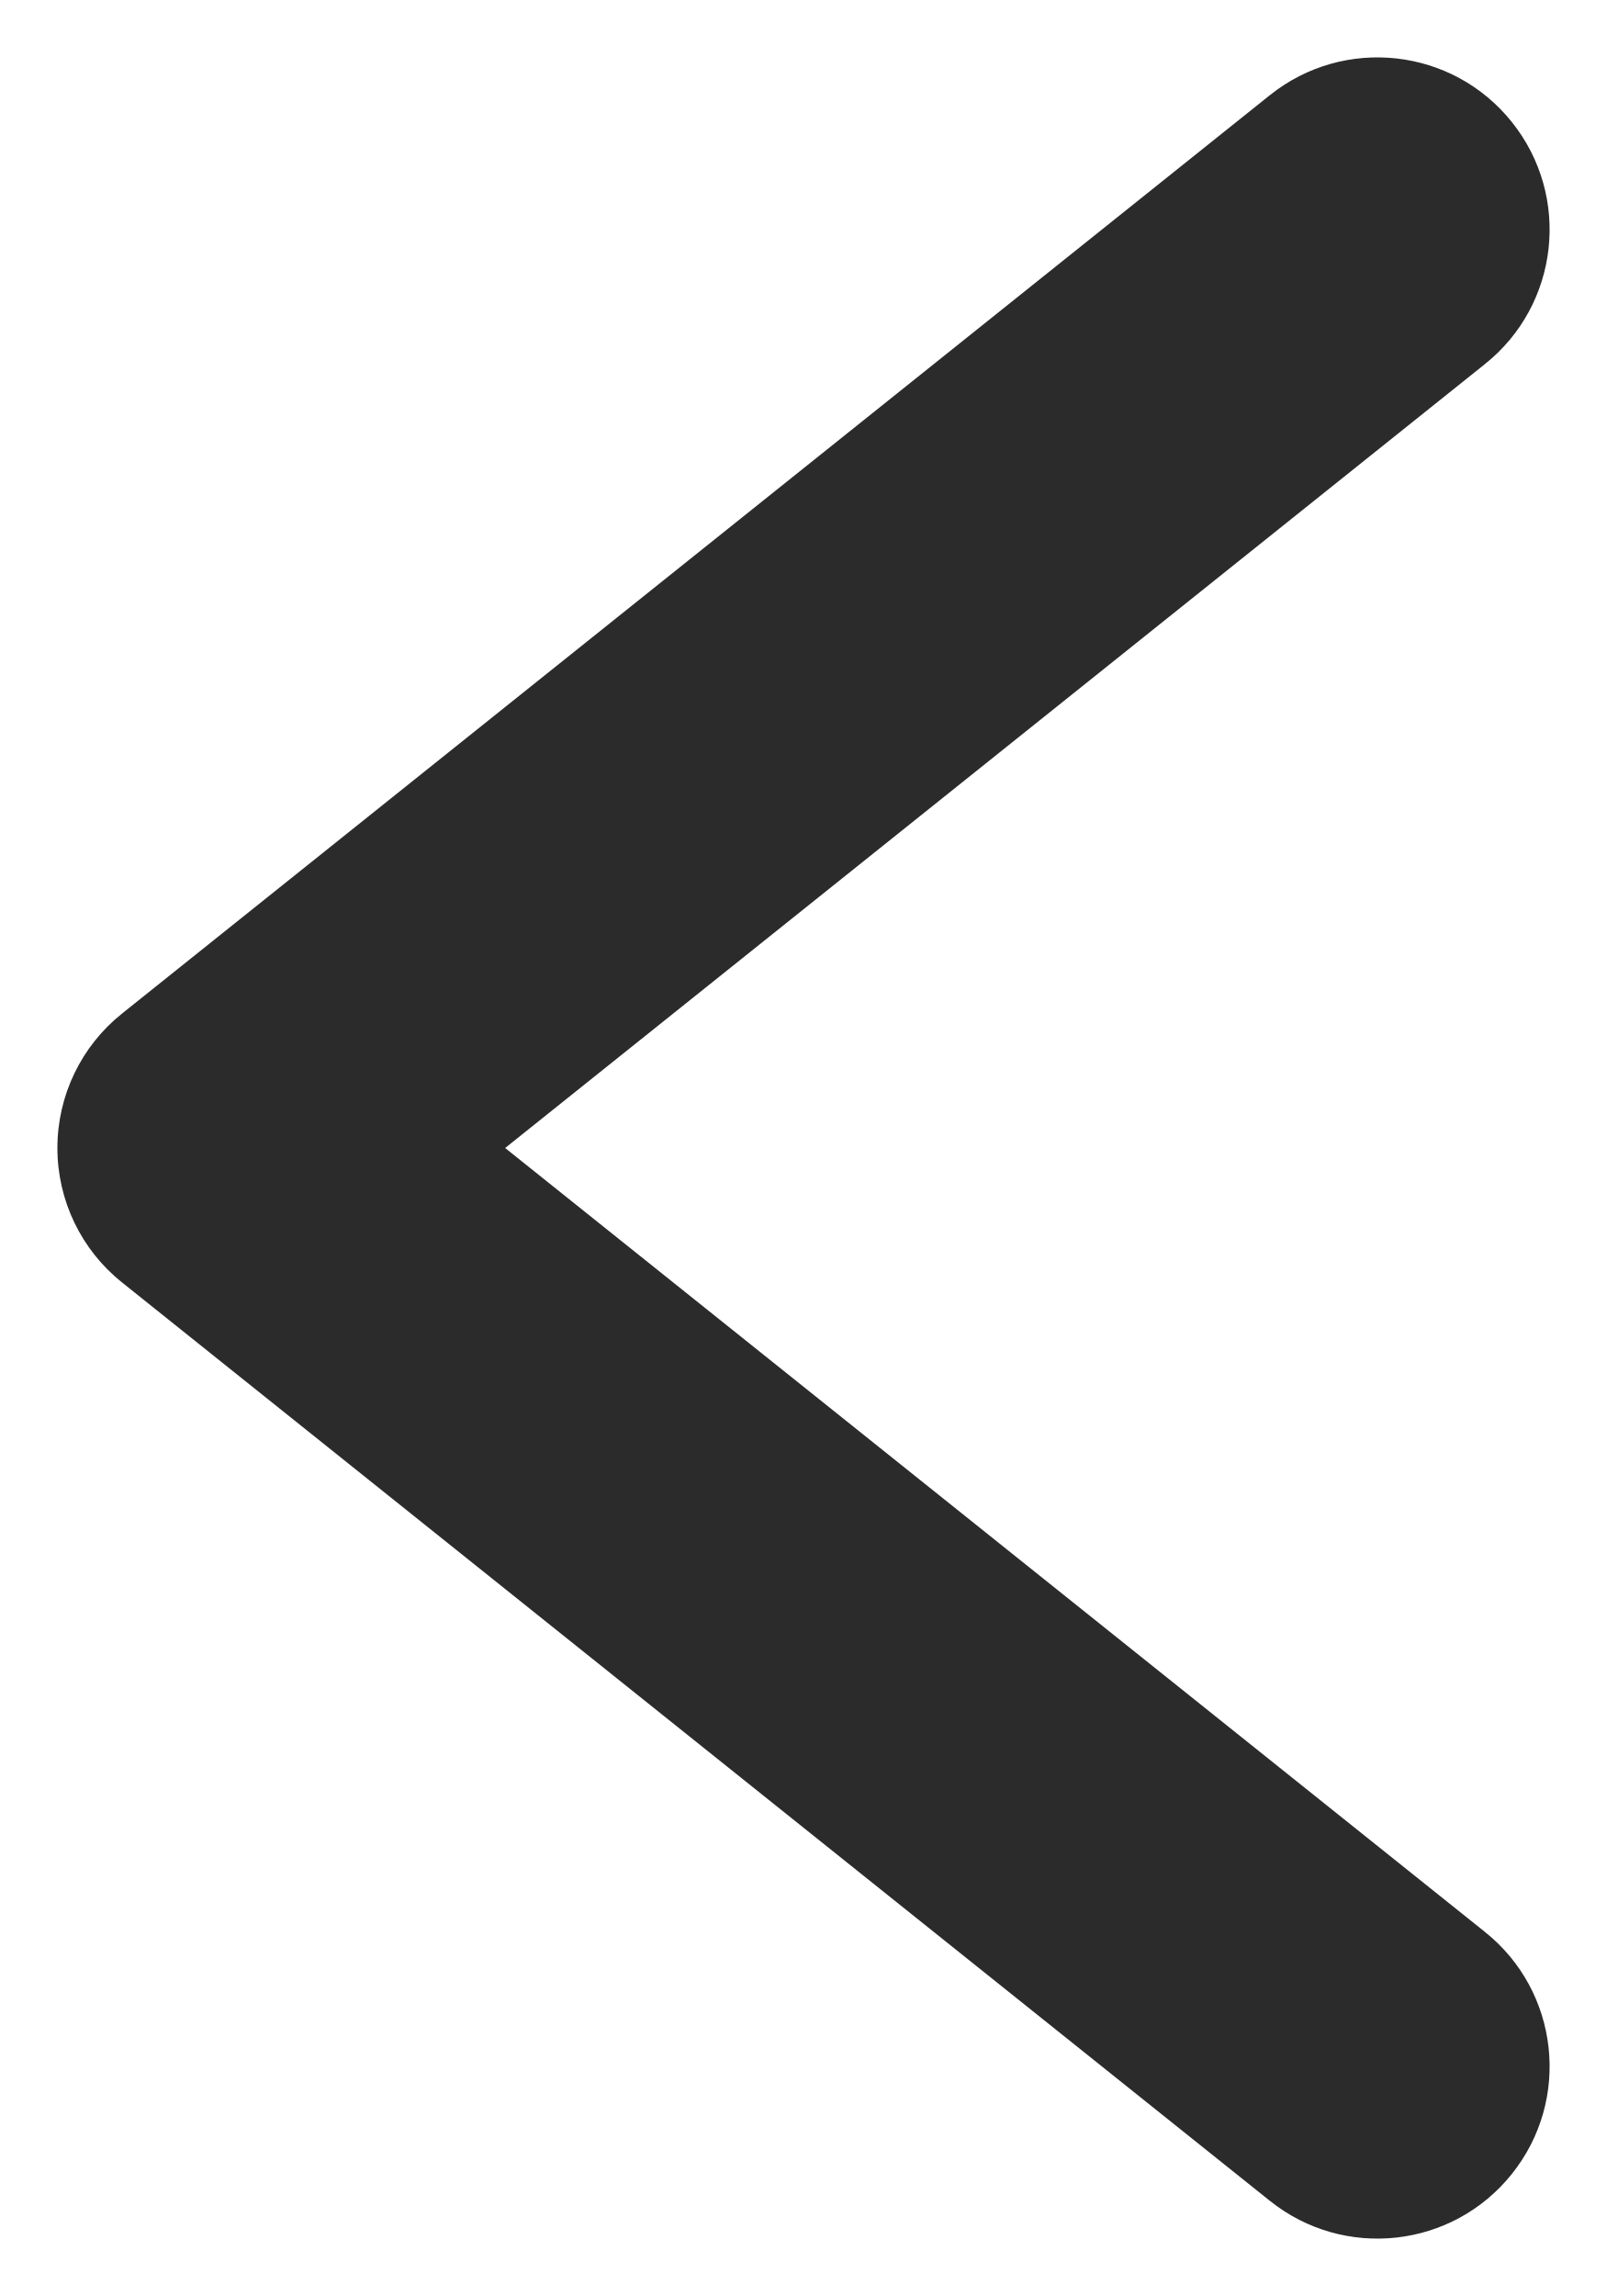
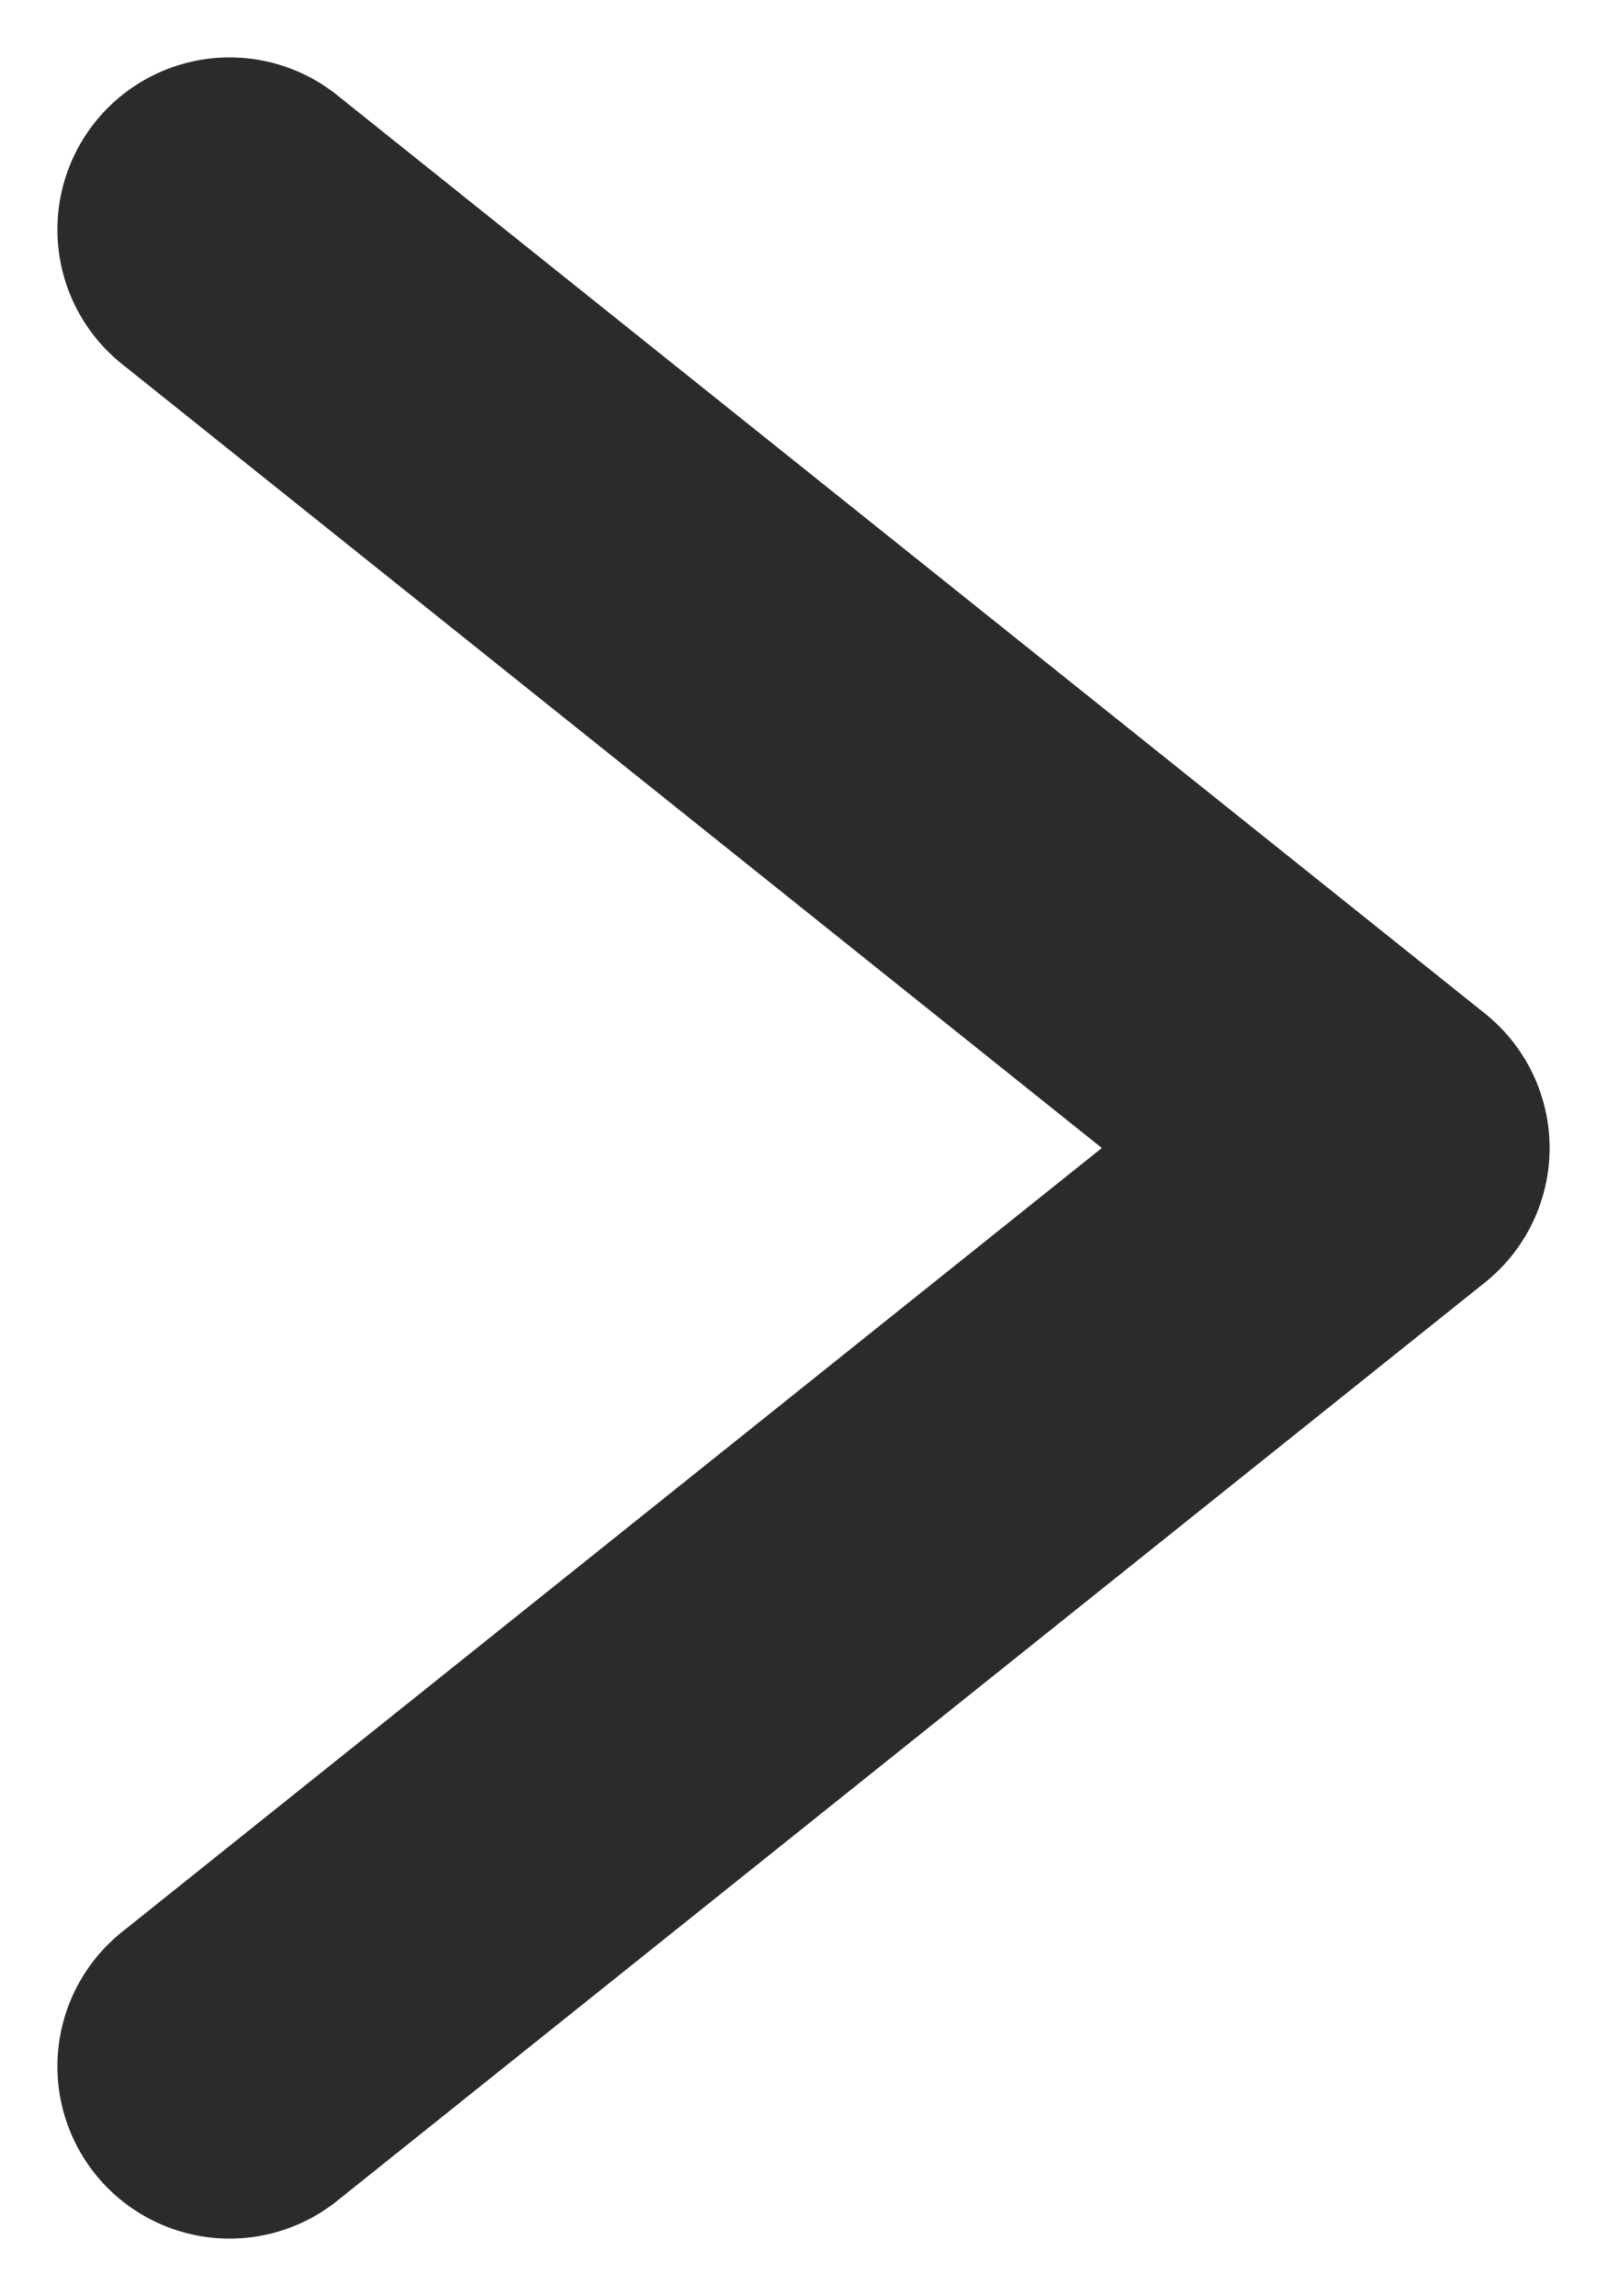
- <svg xmlns="http://www.w3.org/2000/svg" width="14" height="20" viewBox="0 0 14 20" fill="none">
-   <path d="M11.063,19.171C11.71,19.689 12.654,19.584 13.171,18.937C13.689,18.29 13.584,17.346 12.937,16.829L11.063,19.171ZM2,10L1.063,8.829C0.707,9.113 0.5,9.544 0.5,10C0.5,10.456 0.707,10.887 1.063,11.171L2,10ZM12.937,3.171C13.584,2.654 13.689,1.71 13.171,1.063C12.654,0.416 11.71,0.311 11.063,0.829L12.937,3.171ZM12.937,16.829L2.937,8.829L1.063,11.171L11.063,19.171L12.937,16.829ZM2.937,11.171L12.937,3.171L11.063,0.829L1.063,8.829L2.937,11.171Z" transform="rotate(360 7 10)" fill="#2C2B2B" />
+ <svg xmlns="http://www.w3.org/2000/svg" width="7" height="10" viewBox="0 0 7 10" fill="none">
+   <path d="M1 1L6 5L1 9" stroke="#2C2B2B" stroke-width="1.5" stroke-linecap="round" stroke-linejoin="round" />
</svg>
